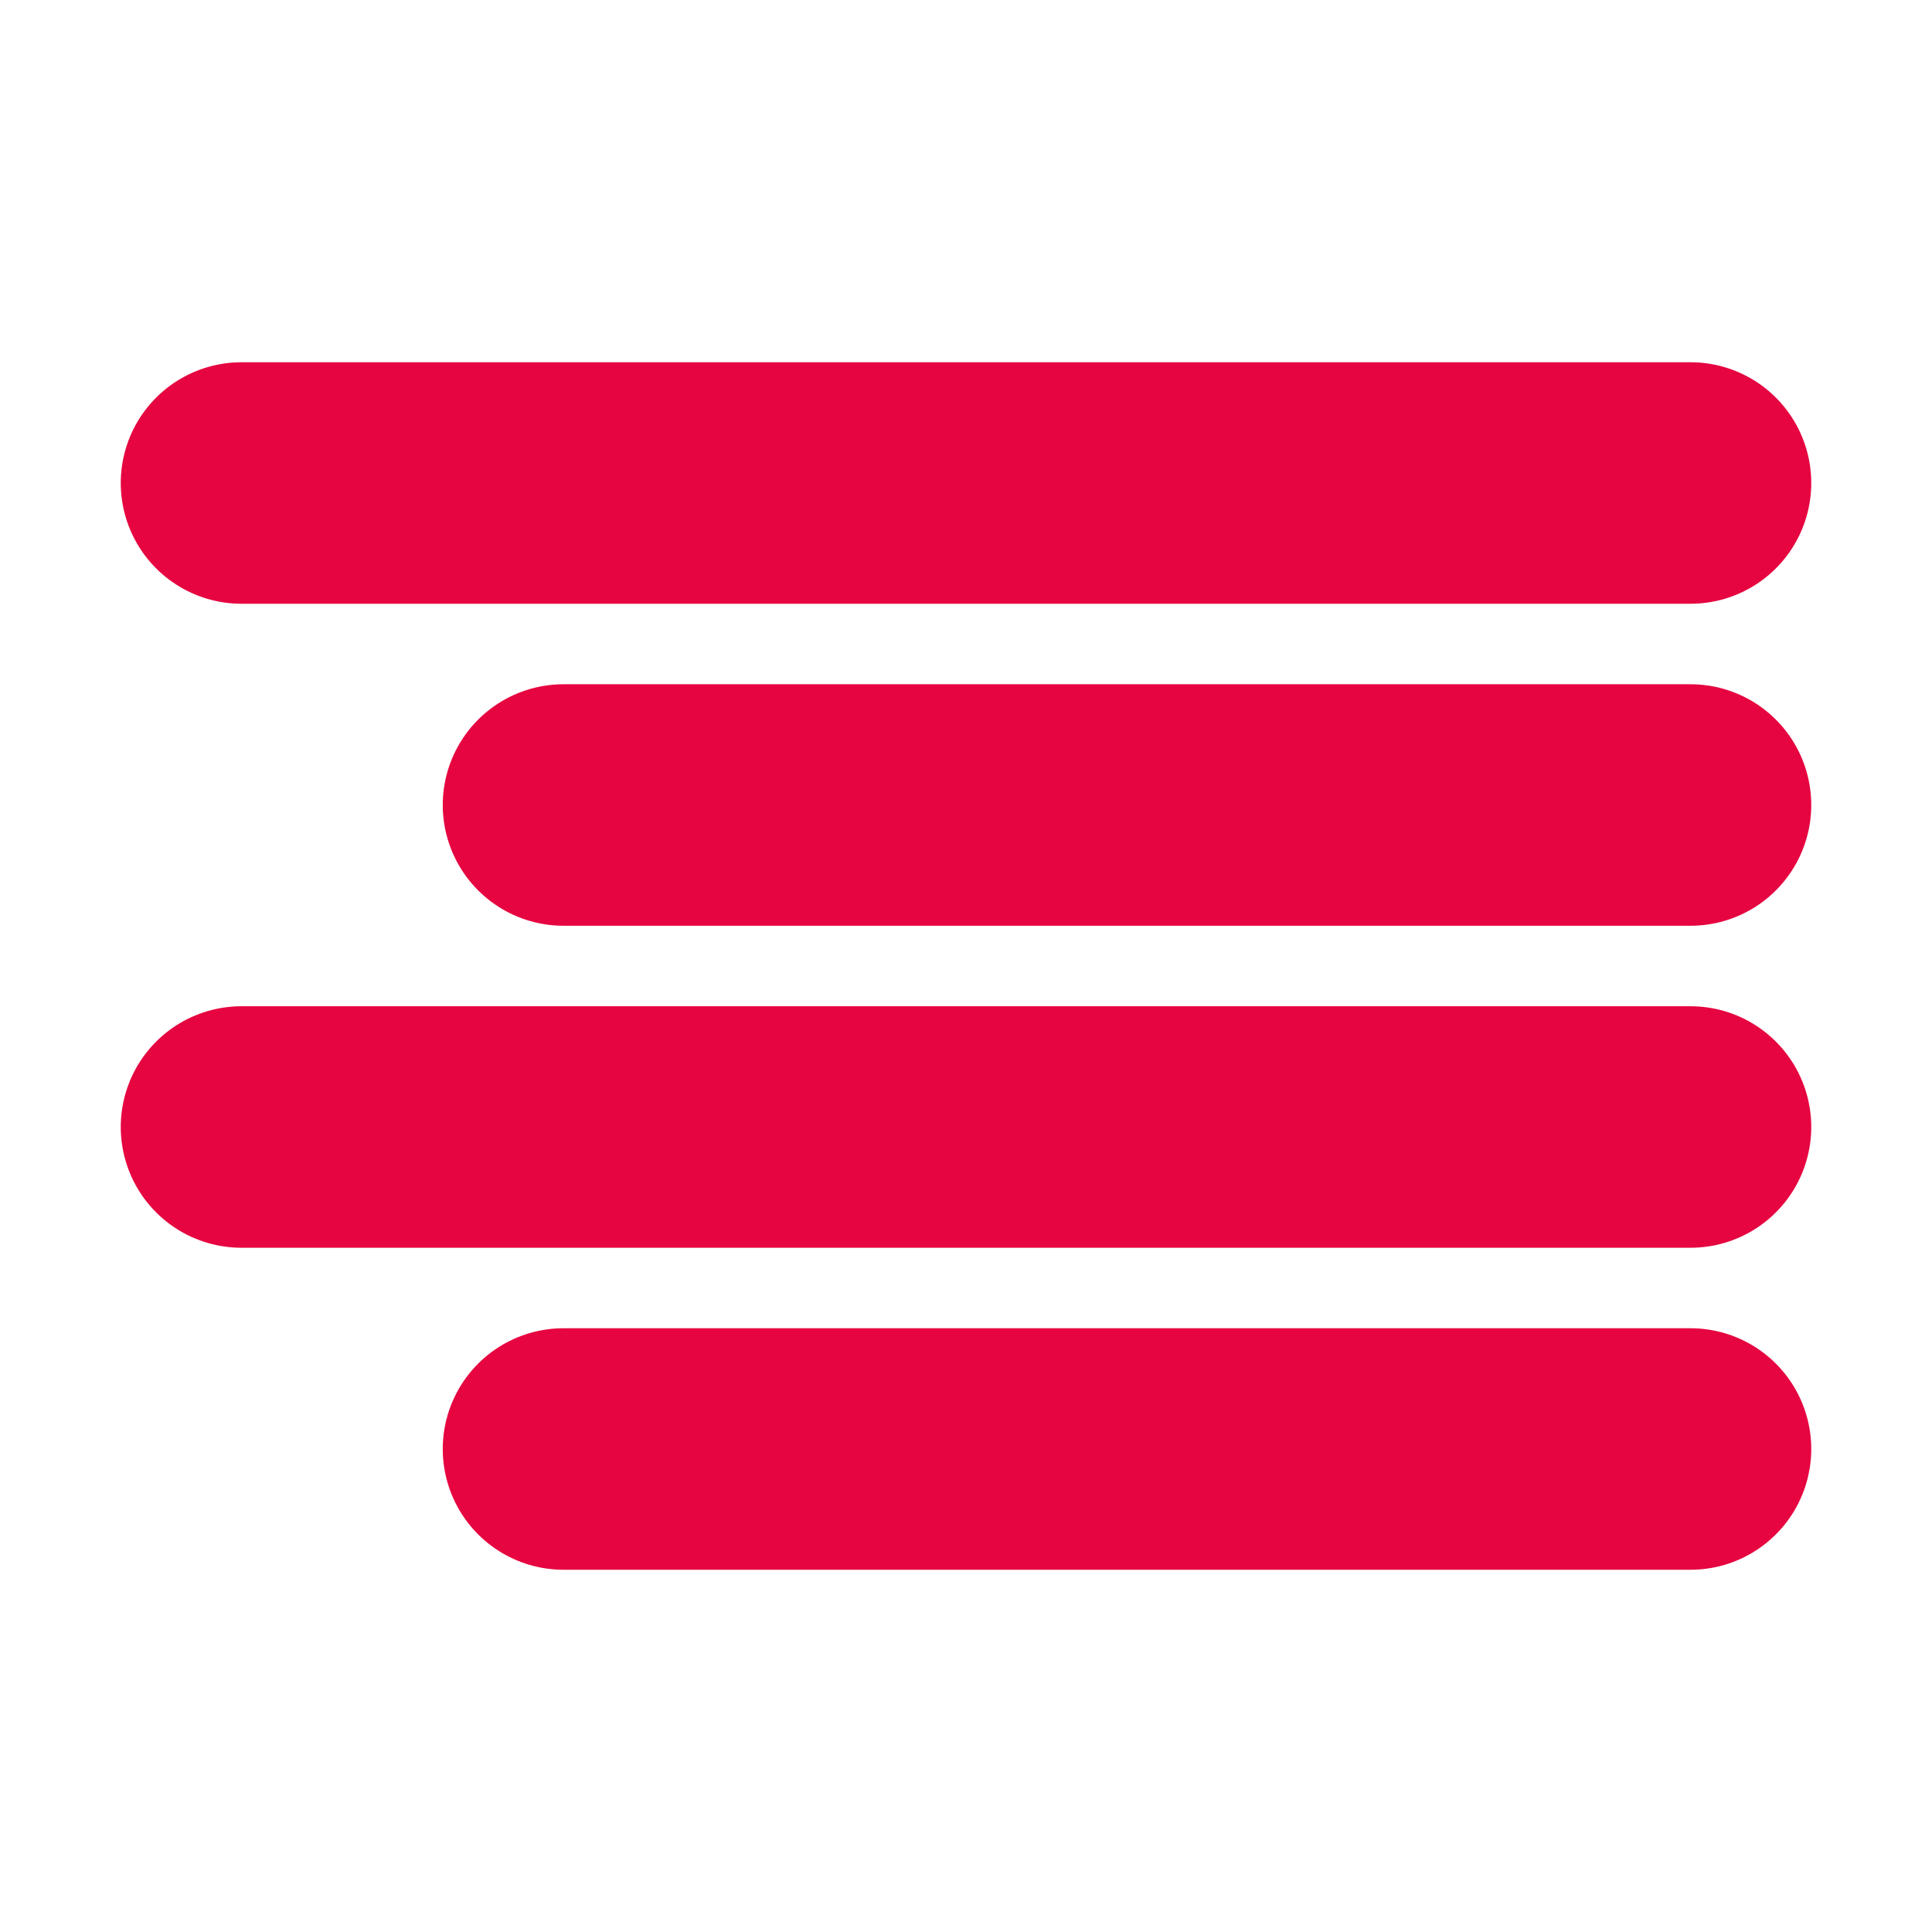
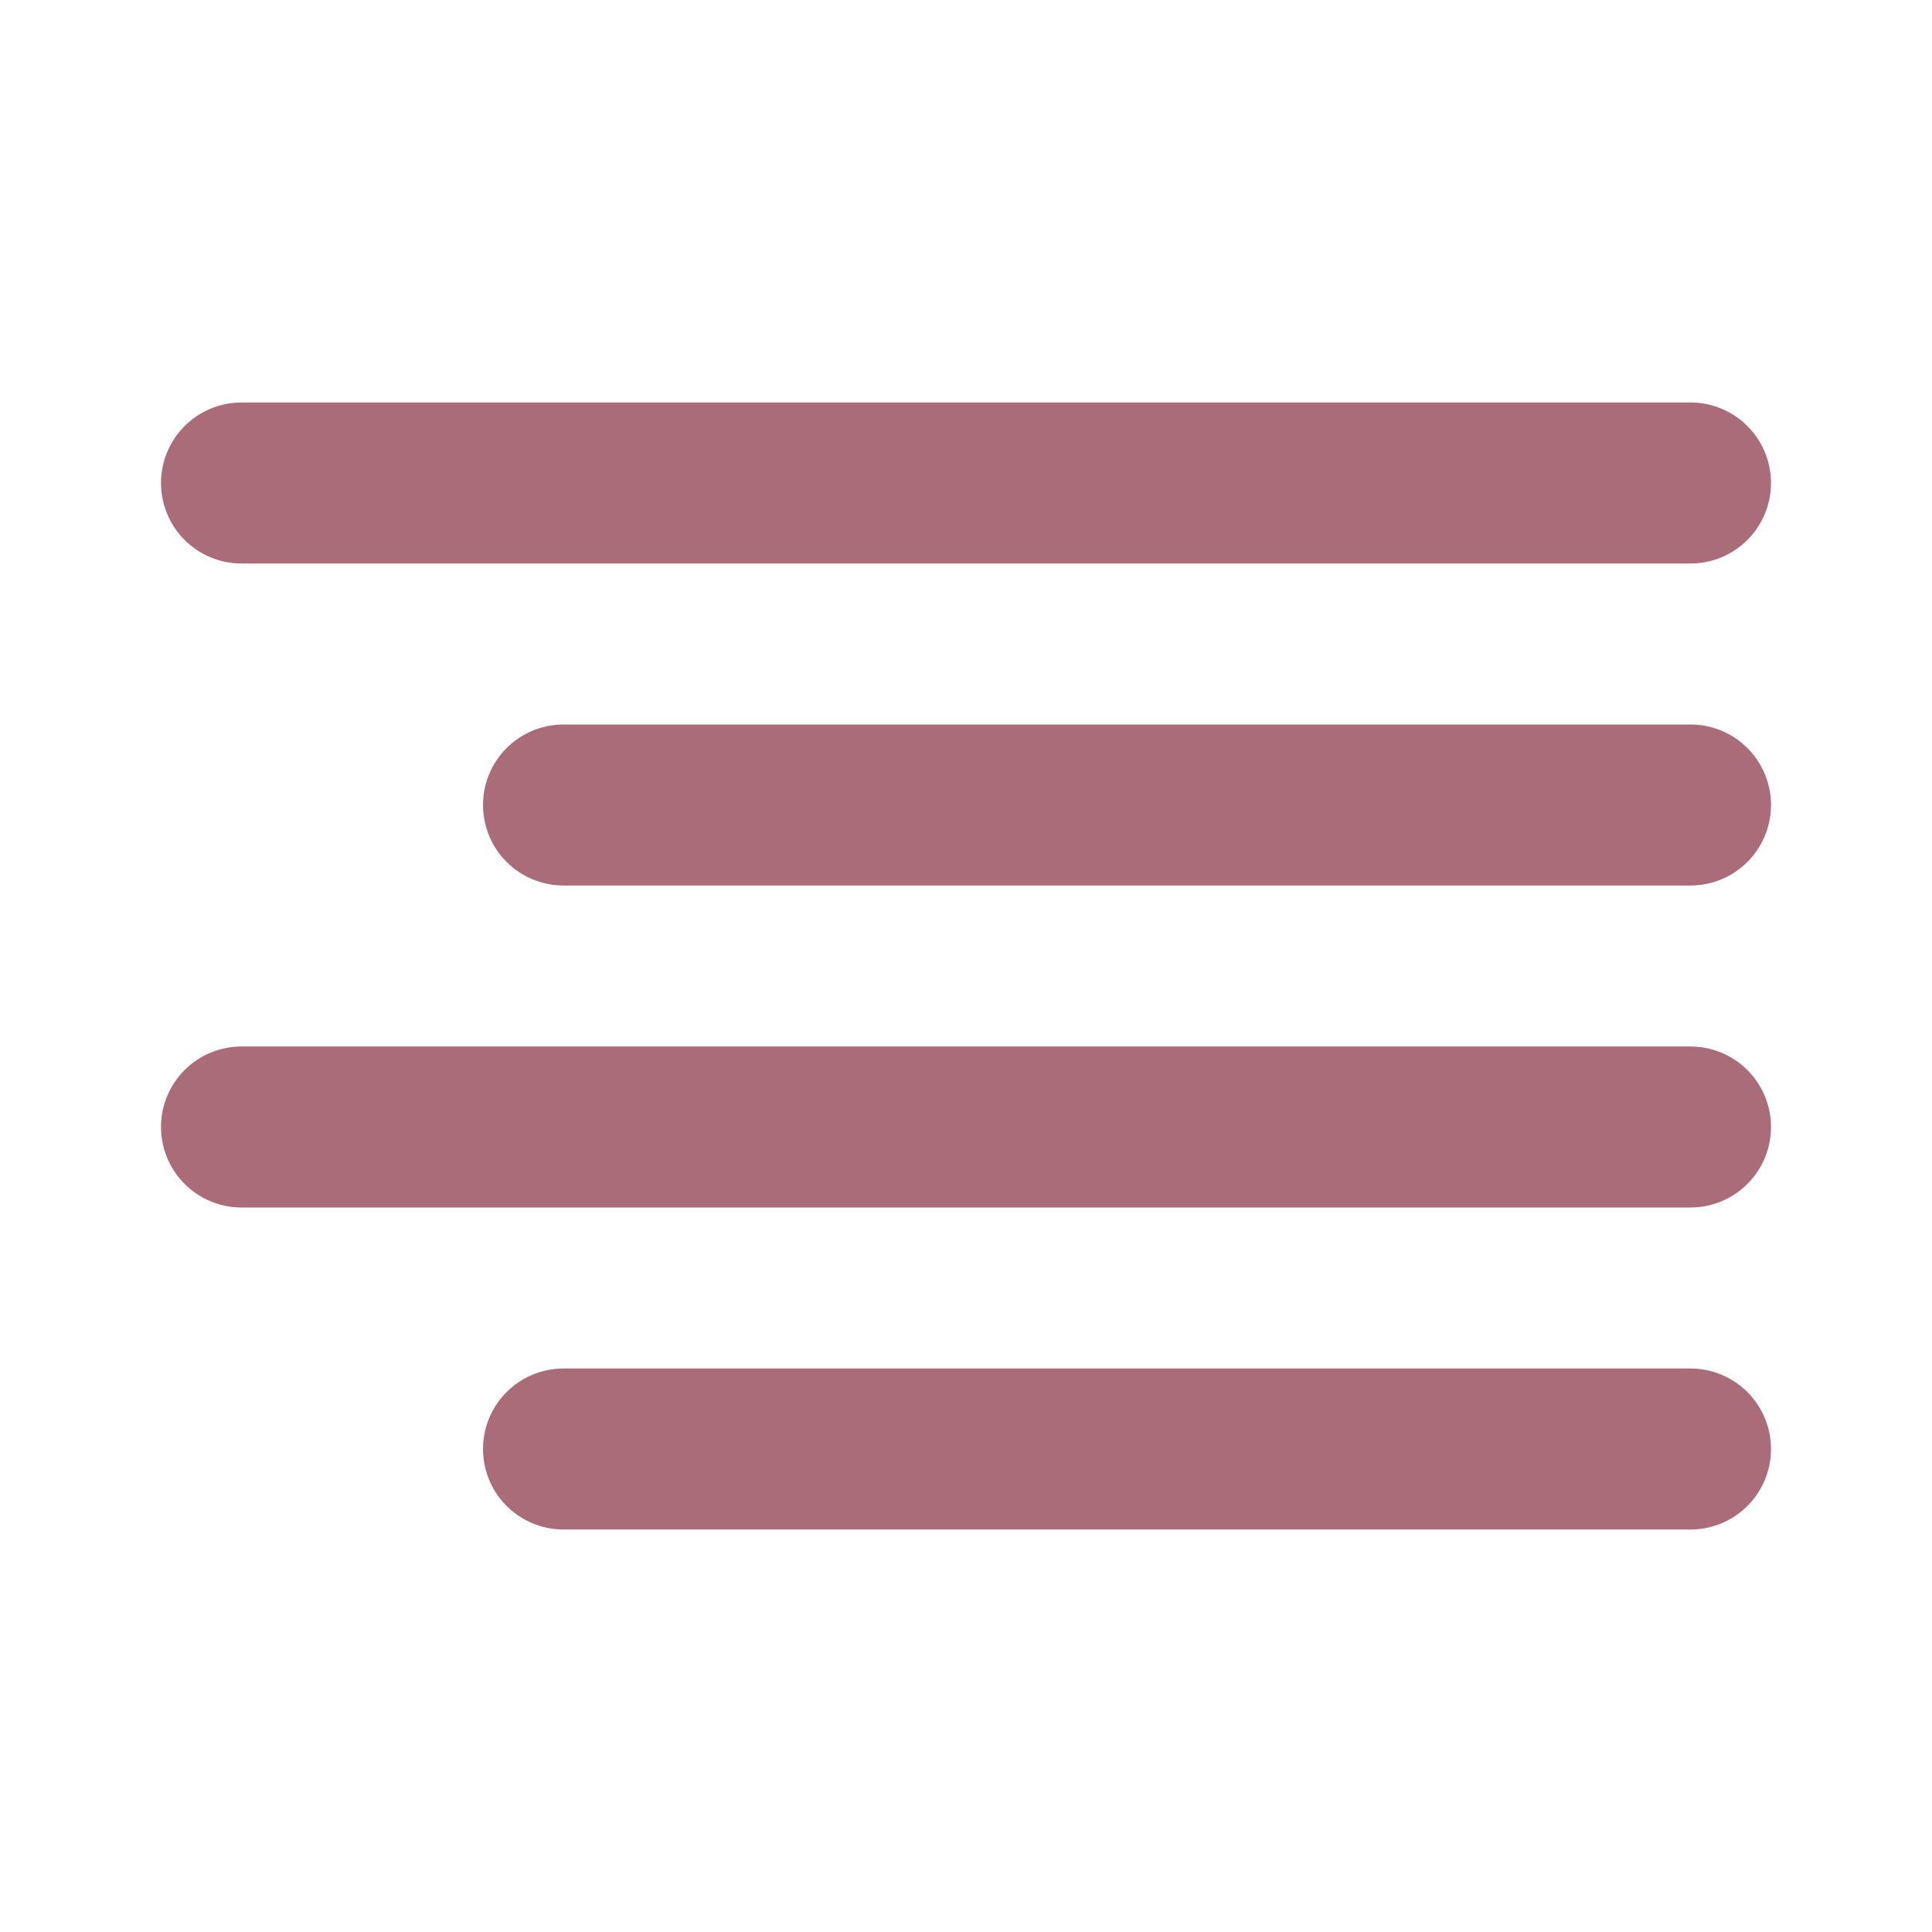
- <svg xmlns="http://www.w3.org/2000/svg" width="32" height="32" viewBox="0 0 24 24" fill="none" stroke="#e60540" stroke-width="3" stroke-linecap="round" stroke-linejoin="round" class="feather feather-align-right">
+ <svg xmlns="http://www.w3.org/2000/svg" width="24" height="24" viewBox="0 0 24 24" fill="none" stroke="#ab6c7a" stroke-width="2" stroke-linecap="round" stroke-linejoin="round" class="feather feather-align-right">
  <line x1="21" y1="10" x2="7" y2="10" />
  <line x1="21" y1="6" x2="3" y2="6" />
  <line x1="21" y1="14" x2="3" y2="14" />
  <line x1="21" y1="18" x2="7" y2="18" />
</svg>
